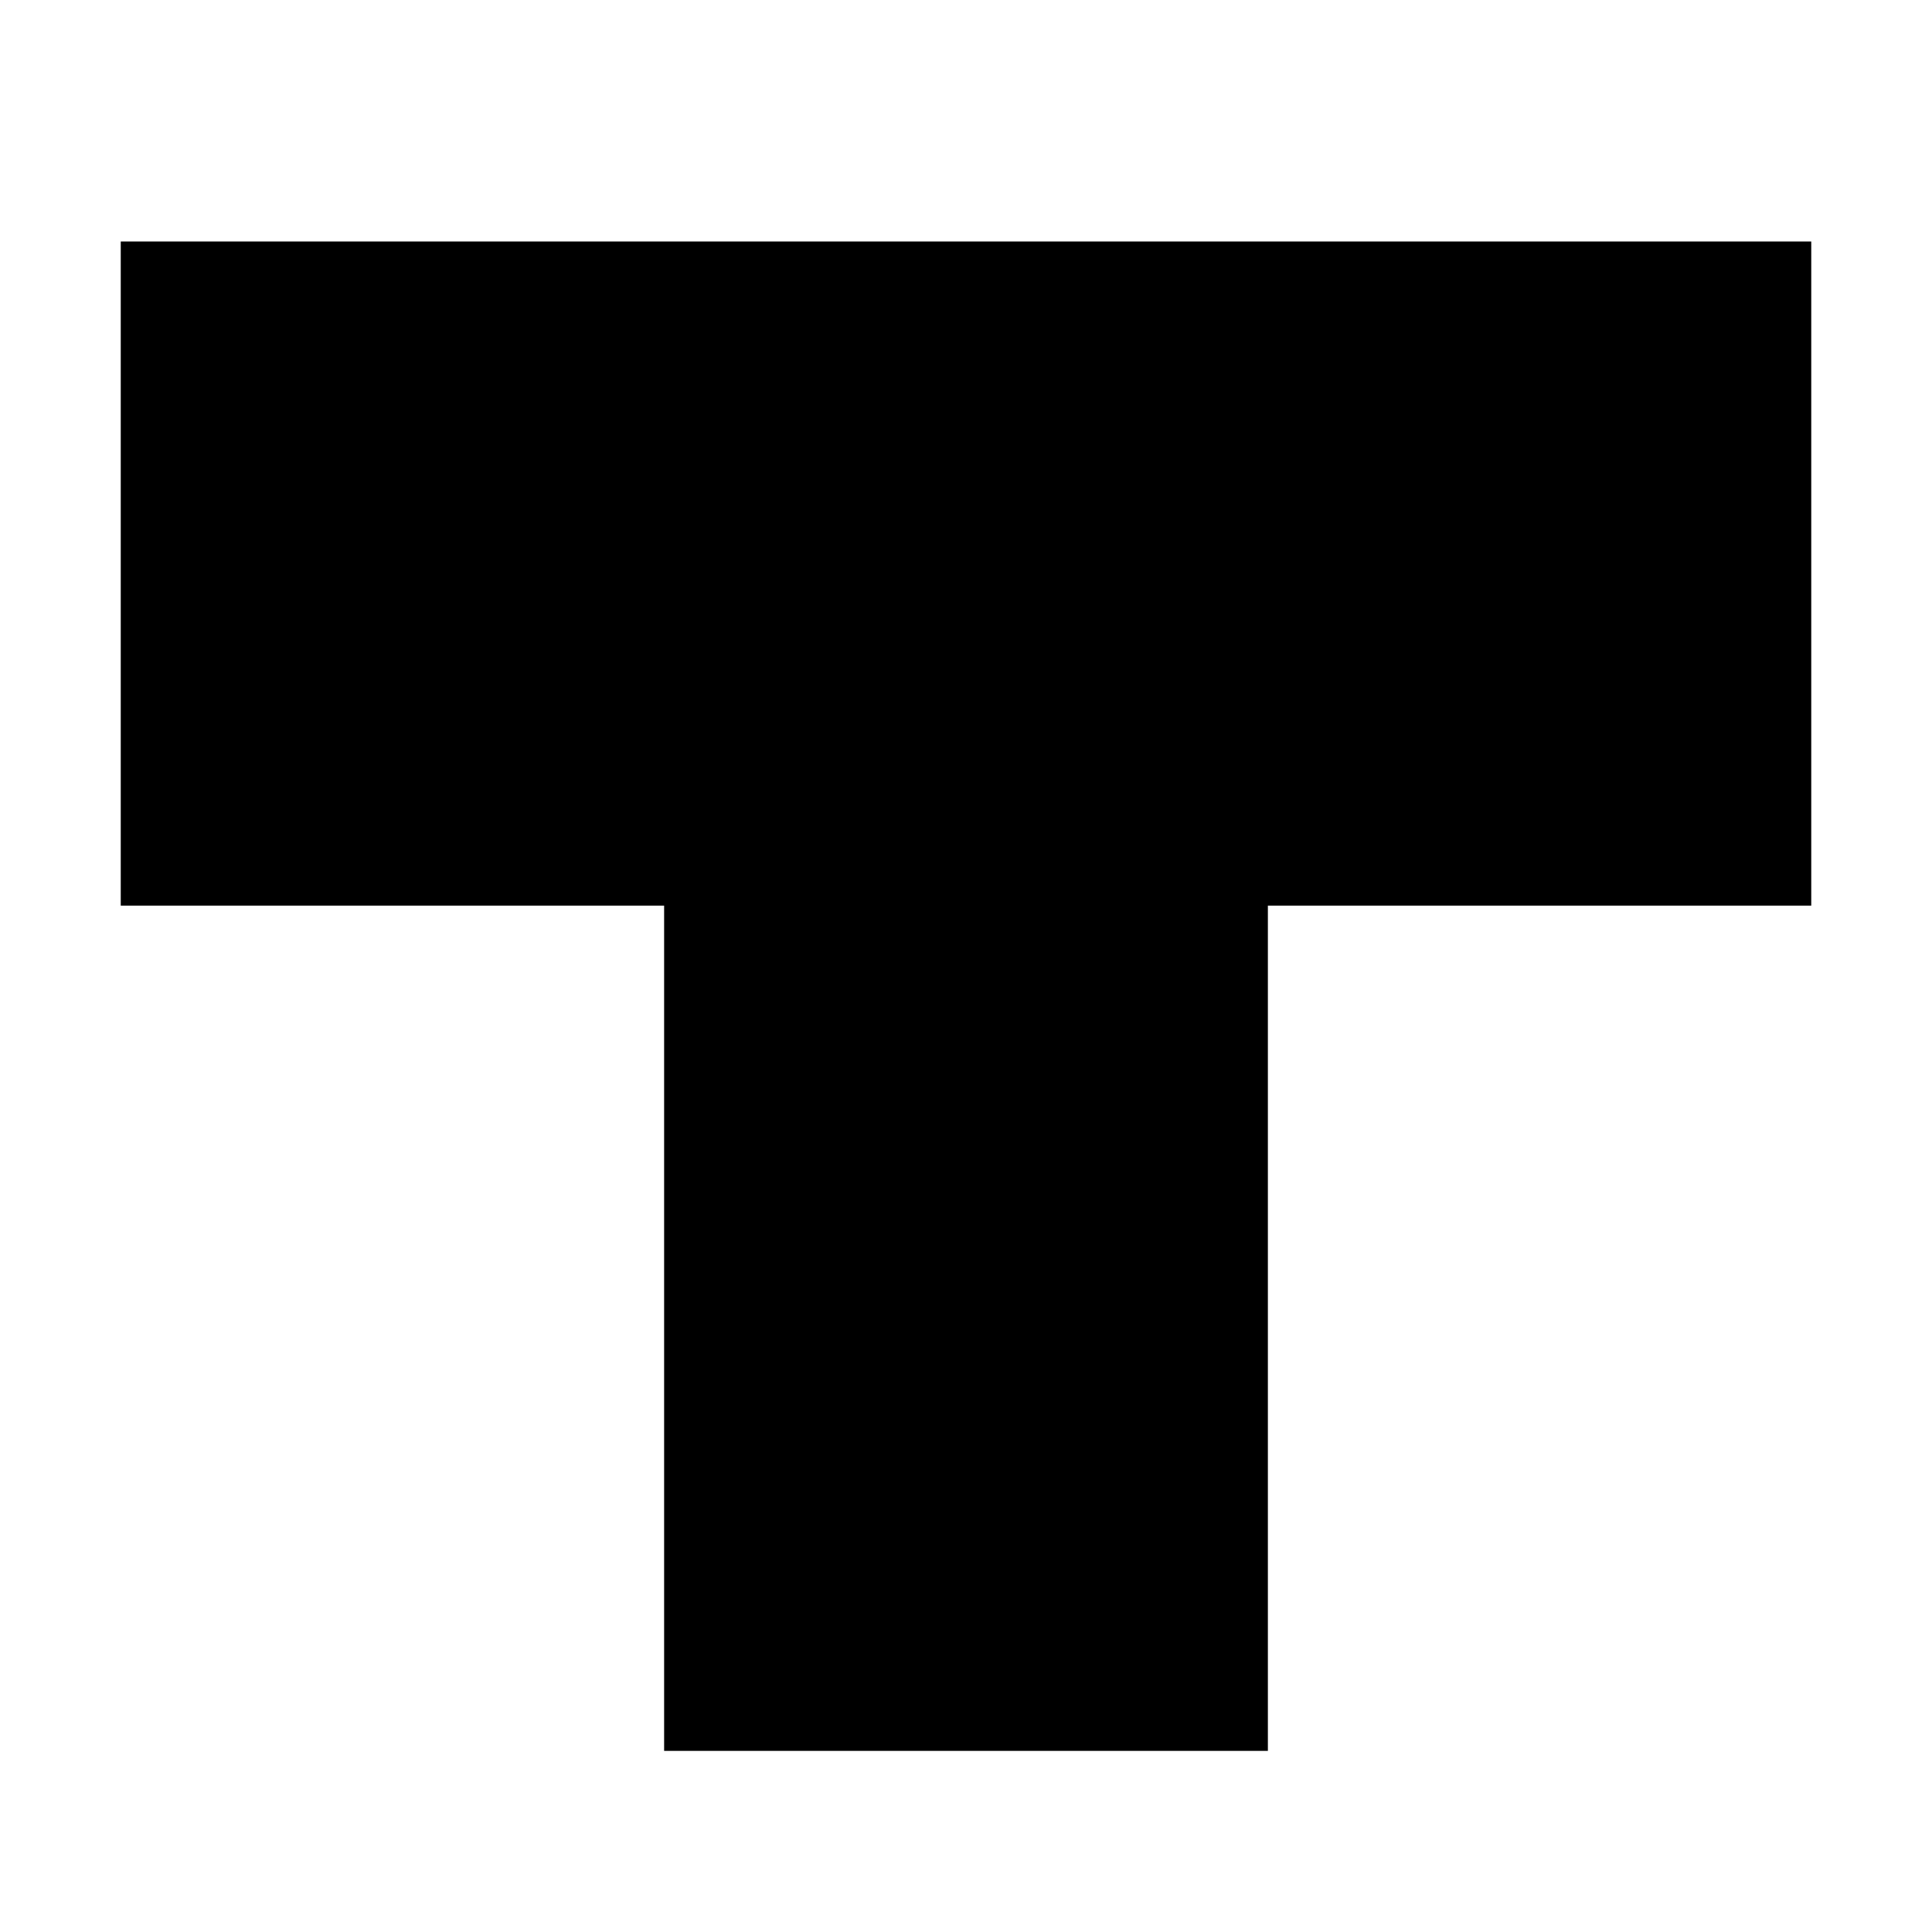
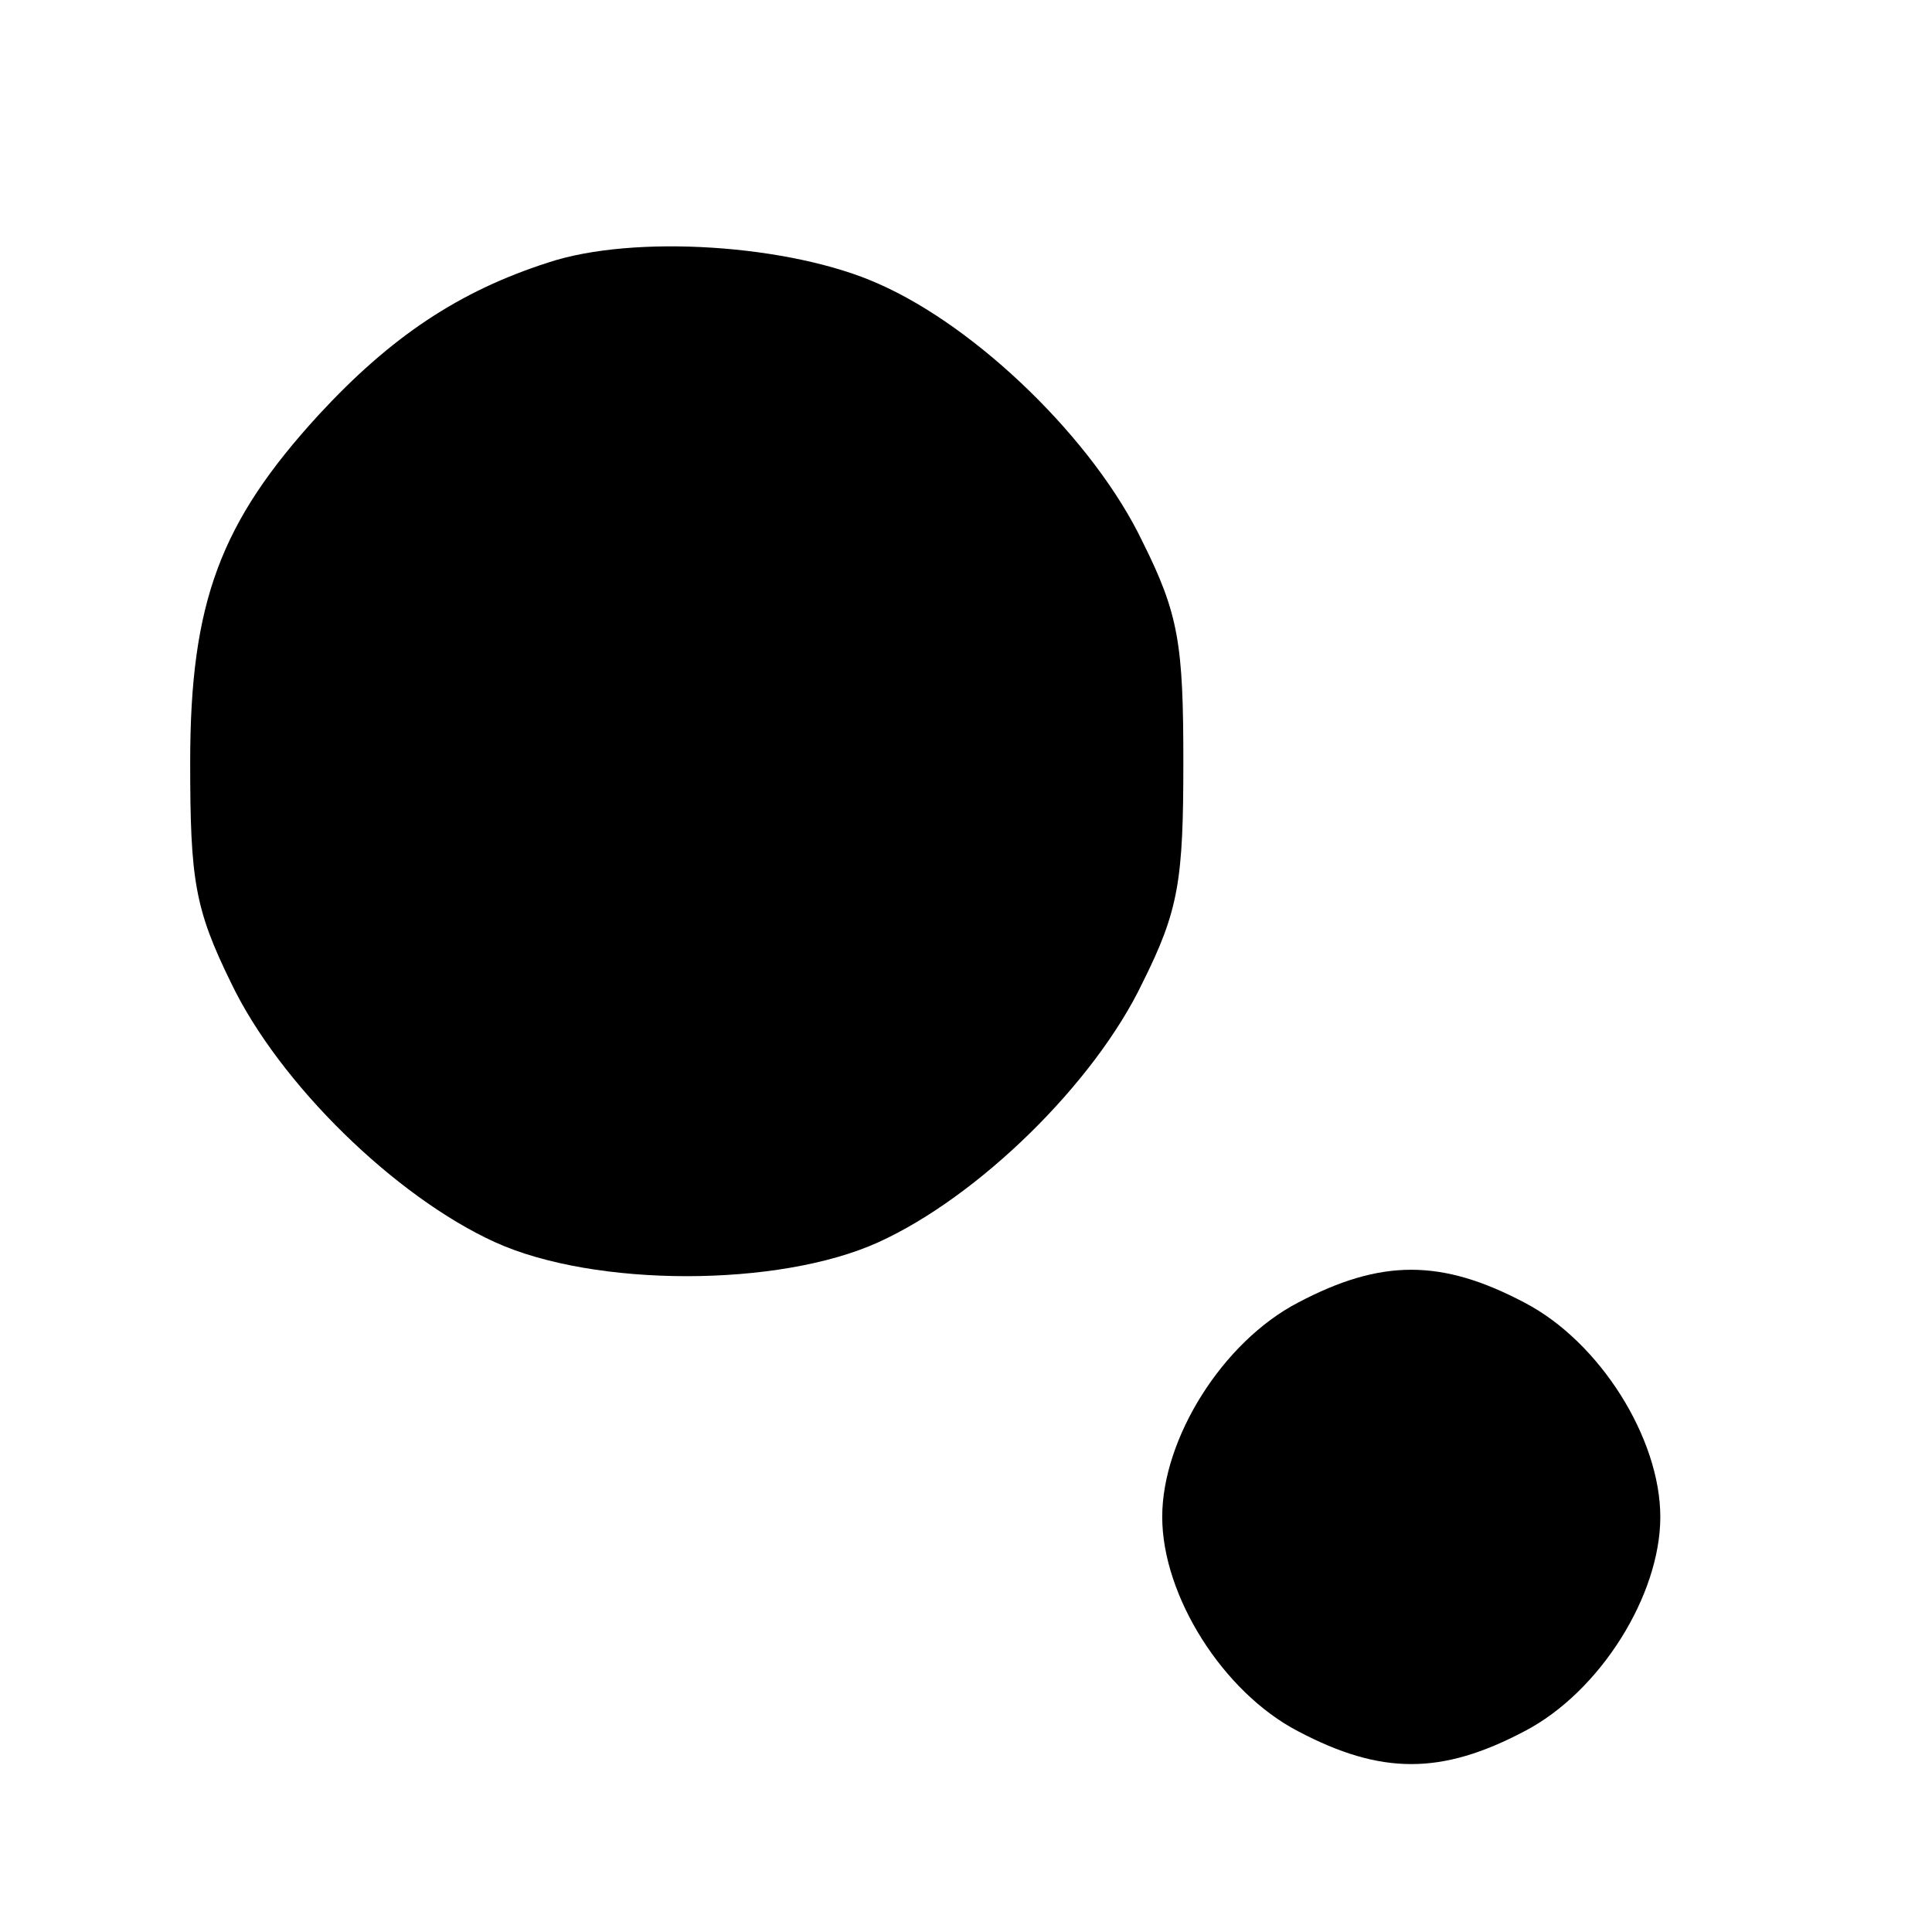
- <svg xmlns="http://www.w3.org/2000/svg" version="1.0" width="32pt" height="32pt" viewBox="0 0 32 32" preserveAspectRatio="xMidYMid meet">
-   <g transform="translate(0,32) scale(0.1,-0.1)" fill="#000000" stroke="none">
-     <path d="M20 225 l0 -55 45 0 45 0 0 -70 0 -70 50 0 50 0 0 70 0 70 45 0 45 0 0 55 0 55 -140 0 -140 0 0 -55z" />
+ <svg xmlns="http://www.w3.org/2000/svg" version="1.0" width="128pt" height="128pt" viewBox="0 0 128 128" preserveAspectRatio="xMidYMid meet">
+   <g transform="translate(0,128) scale(0.1,-0.1)" fill="#000000" stroke="none">
+     <path d="M363 1106 c-59 -19 -104 -49 -152 -101 -65 -71 -85 -124 -85 -230 0 -78 3 -97 27 -146 32 -67 109 -142 175 -172 66 -30 188 -30 254 0 66 30 143 105 175 172 24 48 27 68 27 146 0 78 -3 98 -27 146 -32 67 -109 142 -175 171 -58 26 -162 33 -219 14z" />
+     <path d="M860 417 c-50 -26 -90 -90 -90 -142 0 -52 40 -116 90 -142 55 -29 95 -29 150 0 50 26 90 90 90 142 0 52 -40 116 -90 142 -55 29 -95 29 -150 0z" />
  </g>
</svg>
